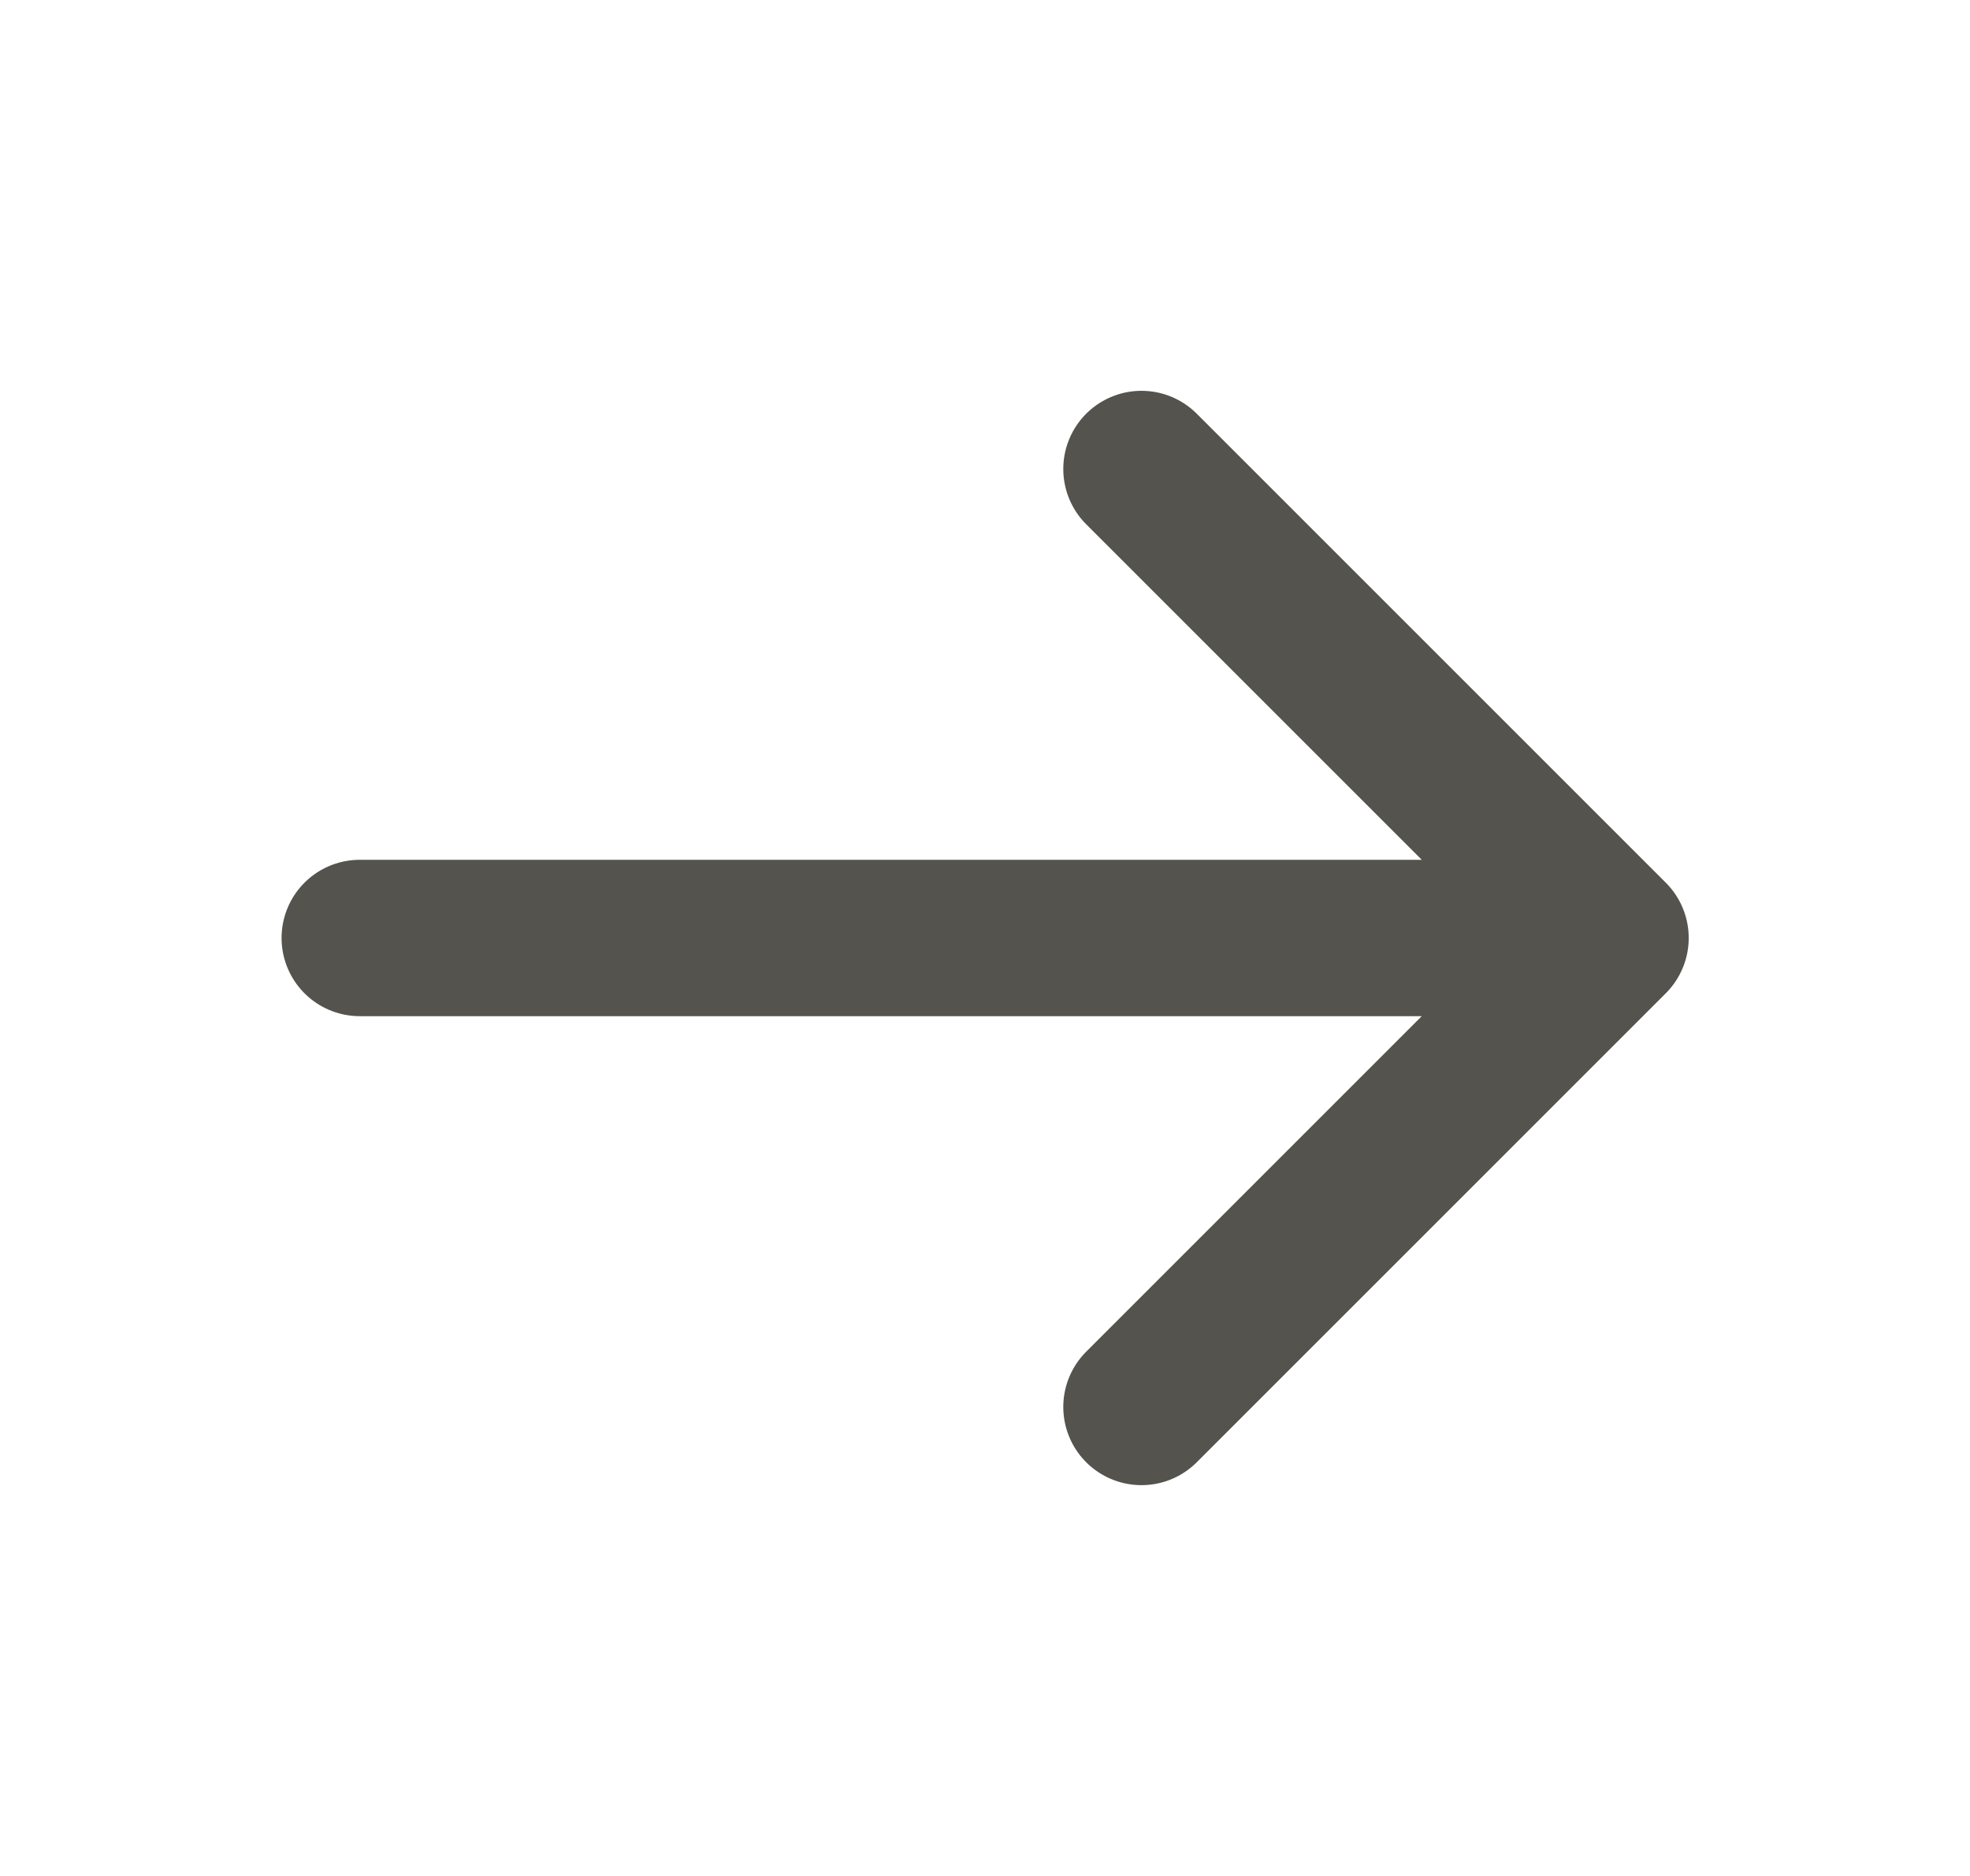
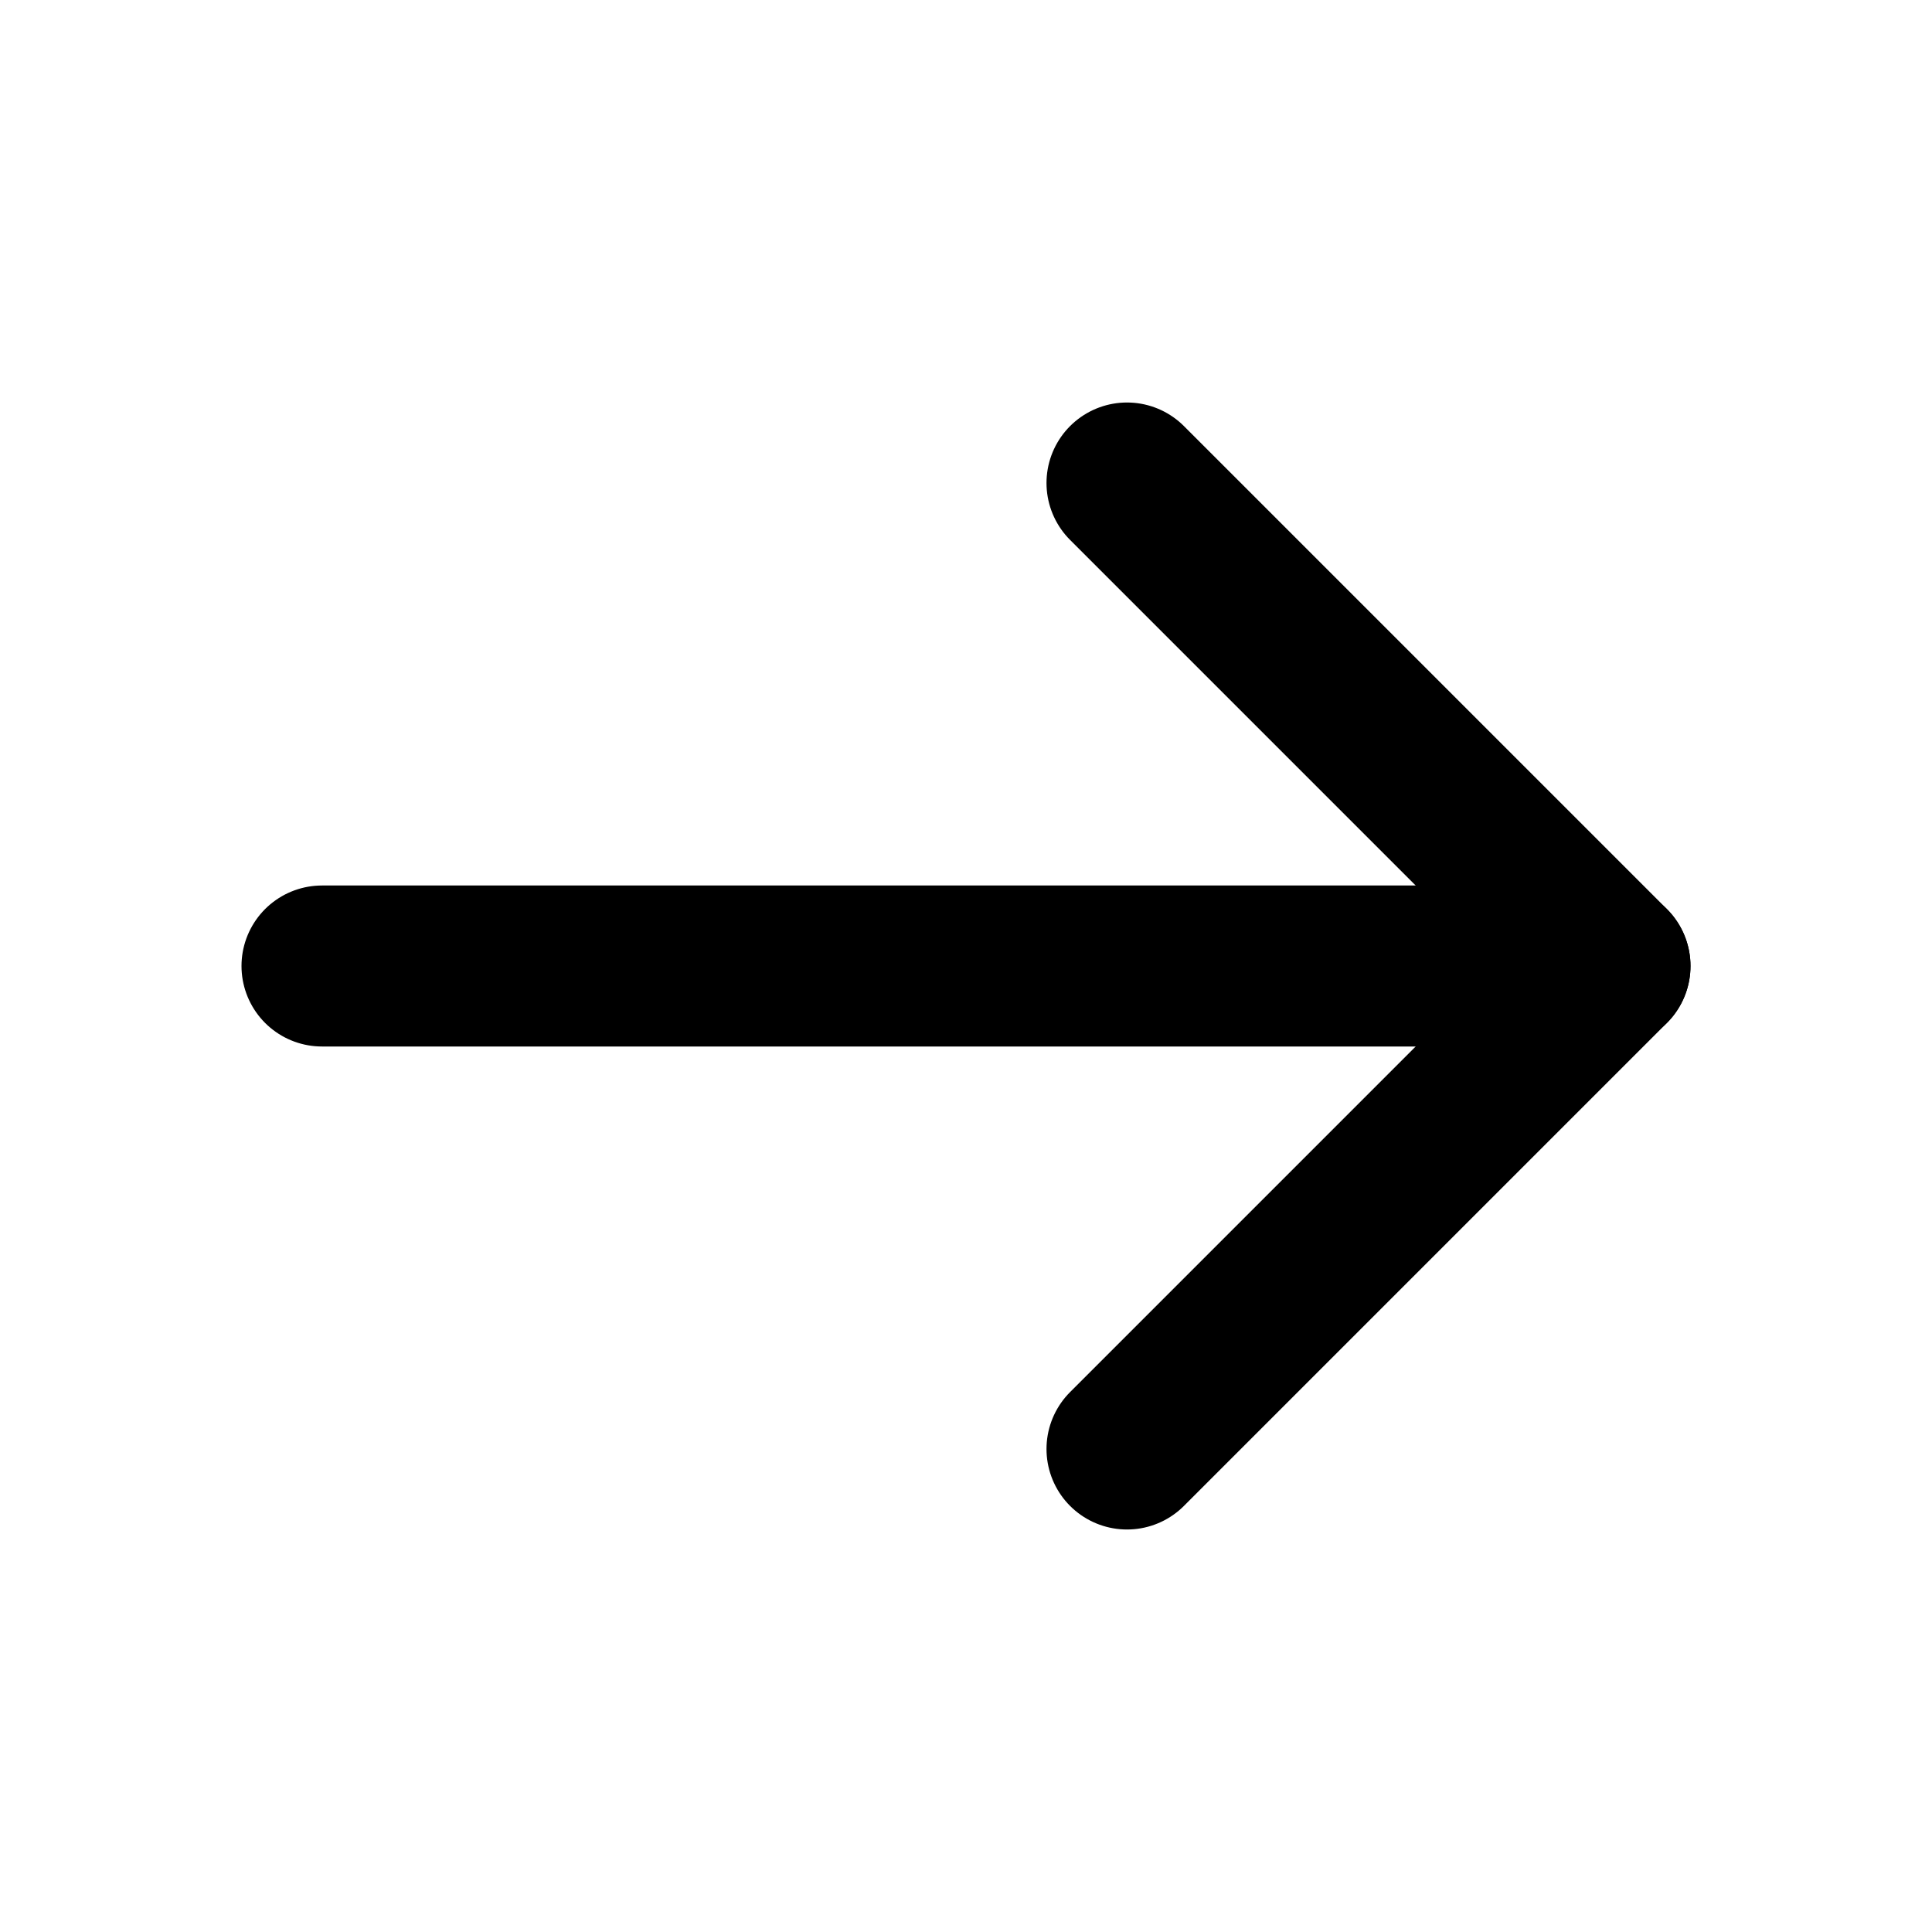
- <svg xmlns="http://www.w3.org/2000/svg" width="21" height="20" viewBox="0 0 21 20" fill="none">
-   <path d="M3.835 10L17.168 10M17.168 10L12.168 5M17.168 10L12.168 15" stroke="#37352F" stroke-opacity="0.85" stroke-width="1.667" stroke-linecap="round" stroke-linejoin="round" />
+ <svg xmlns="http://www.w3.org/2000/svg" width="24" height="24" viewBox="0 0 24 24" fill="none">
+   <path d="M14 6L20 12L14 18" stroke="currentColor" stroke-width="2" stroke-linecap="round" stroke-linejoin="round" />
+   <path d="M4 12H20" stroke="currentColor" stroke-width="2" stroke-linecap="round" stroke-linejoin="round" />
</svg>
